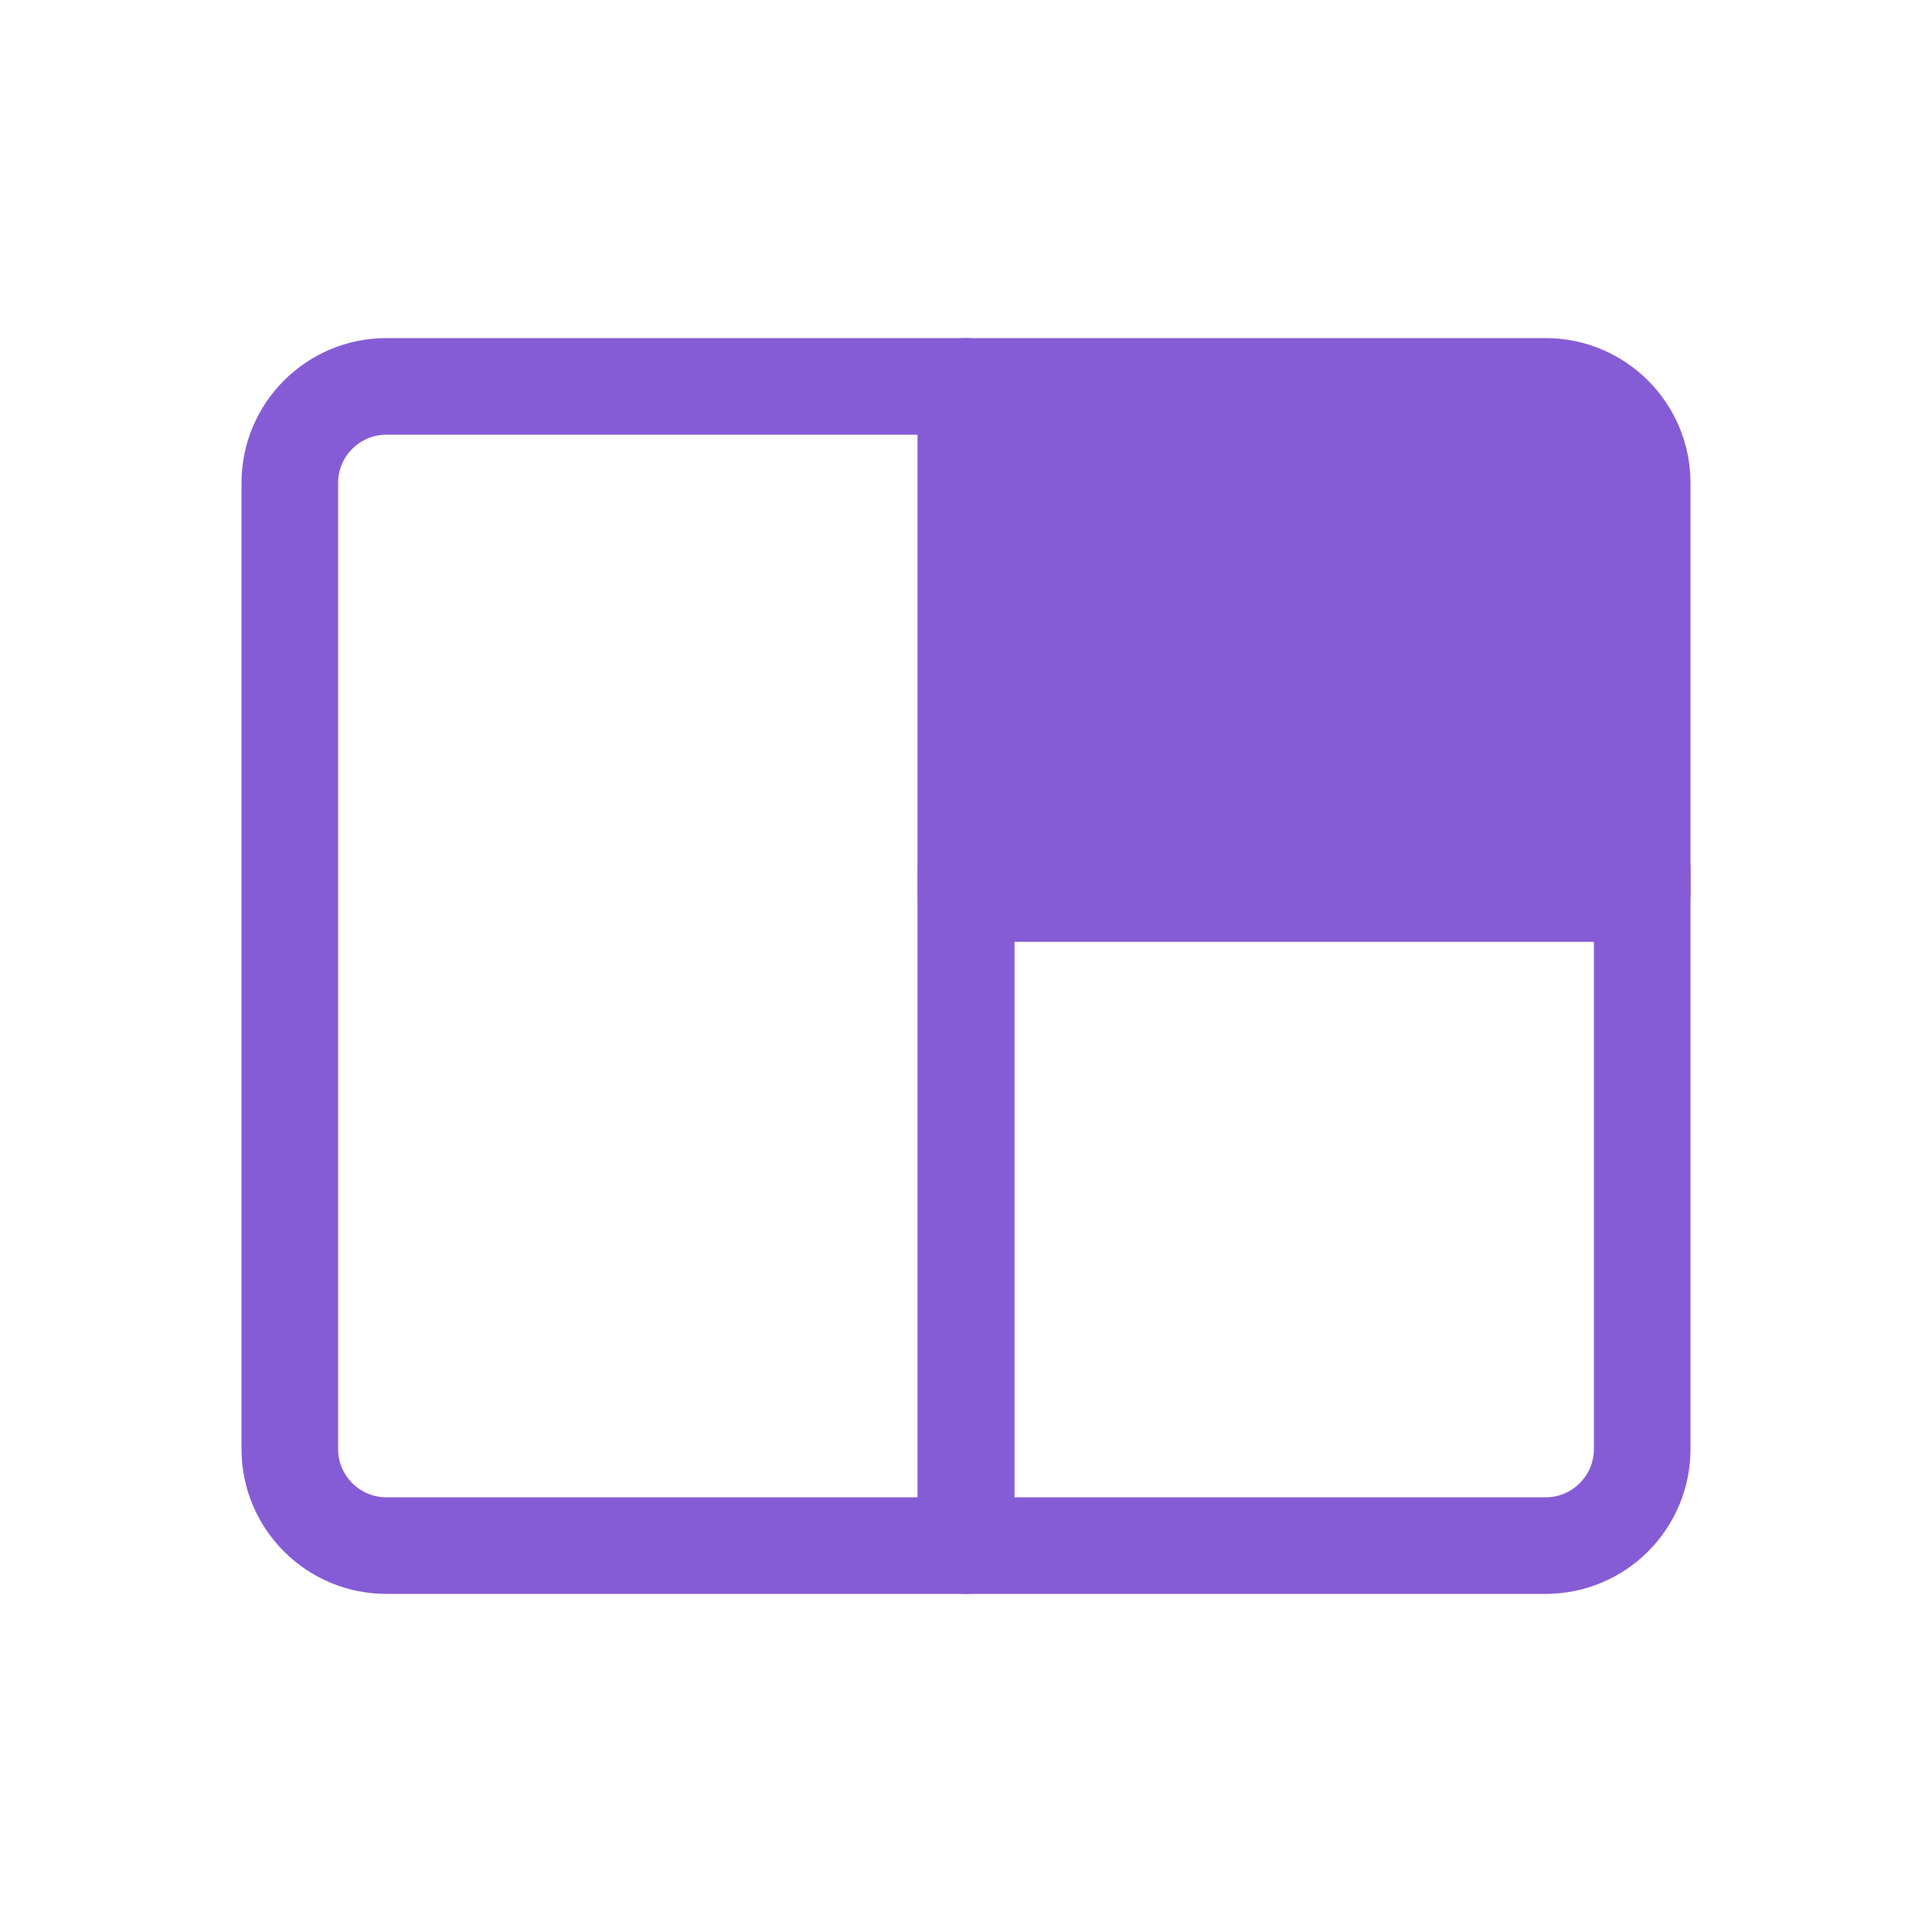
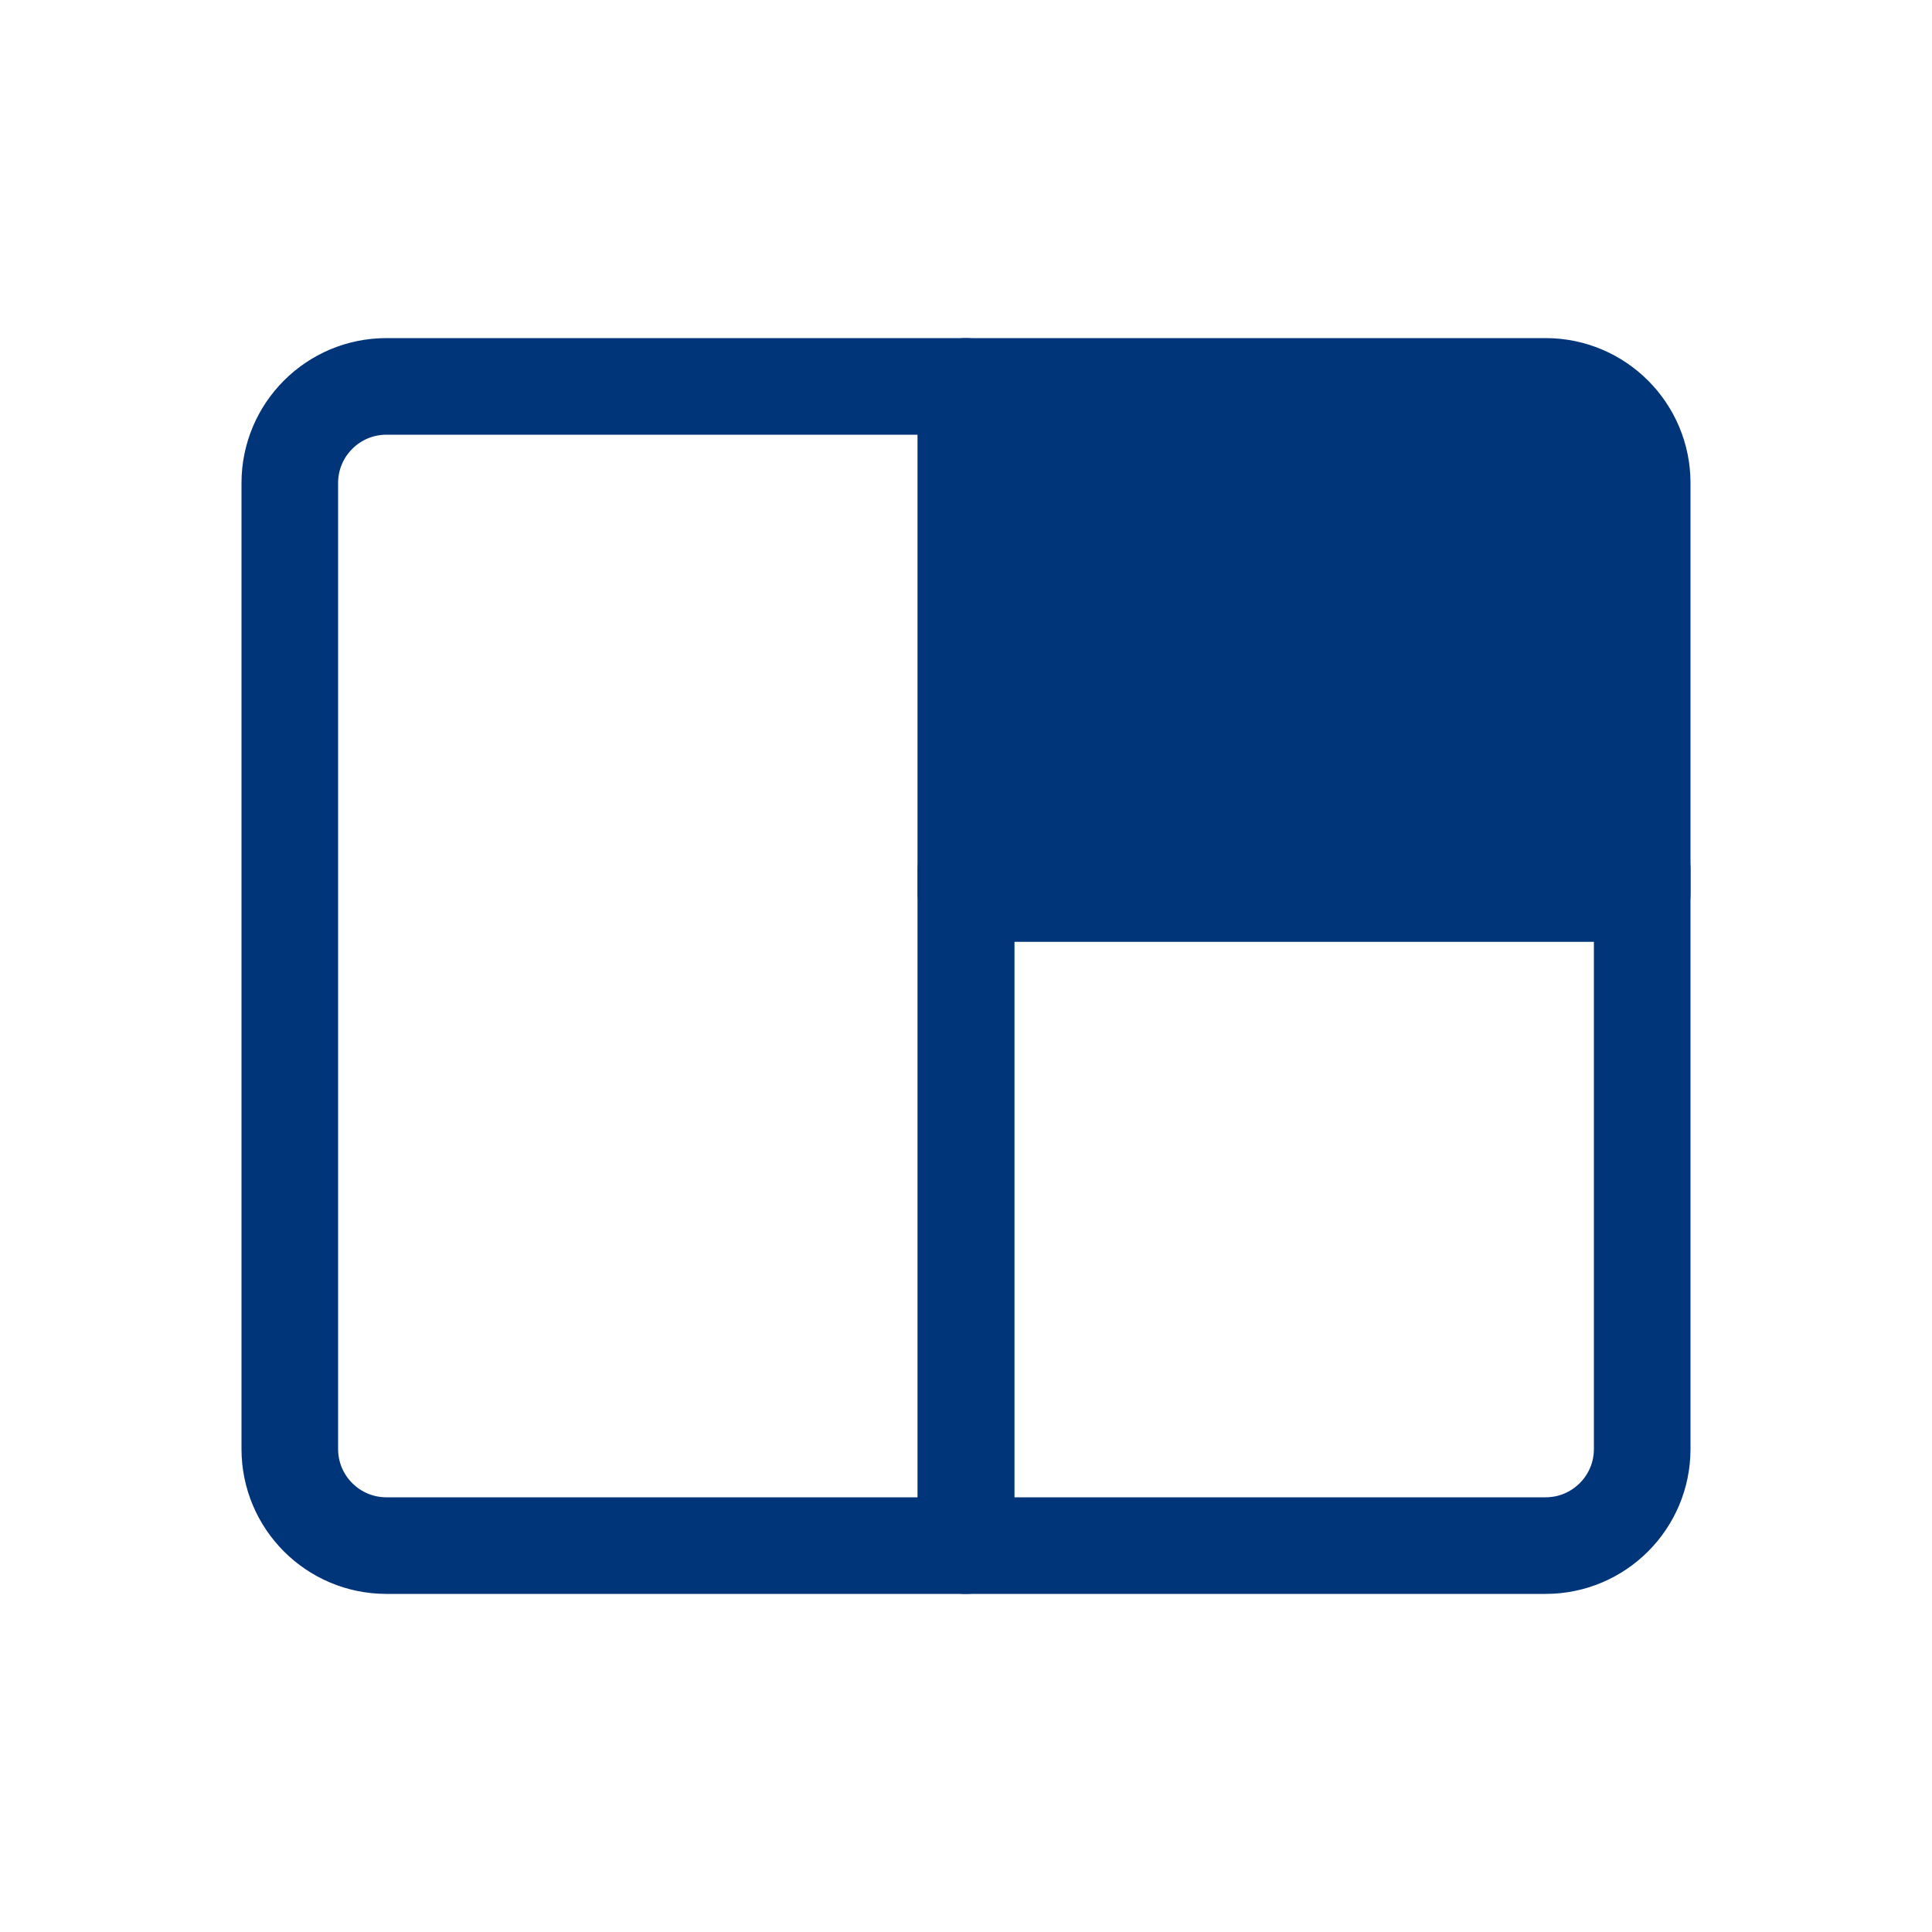
<svg xmlns="http://www.w3.org/2000/svg" width="20px" height="20px" viewBox="0 0 20 20" version="1.1">
  <defs />
  <g id="Page-1" stroke="none" stroke-width="1" fill="none" fill-rule="evenodd" stroke-linecap="round" stroke-linejoin="round">
-     <g id="Large-Stage-(active)" stroke="#855CD6">
+     <g id="Large-Stage-(active)" stroke="#00357a">
      <g id="large-stage-(inactive)" transform="translate(3, 4)">
        <path d="M1,0 L7,0 L7,12 L1,12 L1,12 C0.448,12 6.76353751e-17,11.552 0,11 L0,1 L0,1 C-6.76353751e-17,0.448 0.448,1.01453063e-16 1,0 Z" id="Rectangle" />
-         <path d="M7,0 L13,0 L13,0 C13.552,-1.01453063e-16 14,0.448 14,1 L14,5.25 L7,5.25 L7,0 Z" id="Rectangle" fill="#855CD6" />
+         <path d="M7,0 L13,0 L13,0 C13.552,-1.01453063e-16 14,0.448 14,1 L14,5.25 L7,5.25 L7,0 Z" id="Rectangle" fill="#00357a" />
        <path d="M7,5 L14,5 L14,11 L14,11 C14,11.552 13.552,12 13,12 L7,12 L7,5 Z" id="Rectangle-Copy" />
      </g>
    </g>
  </g>
</svg>
